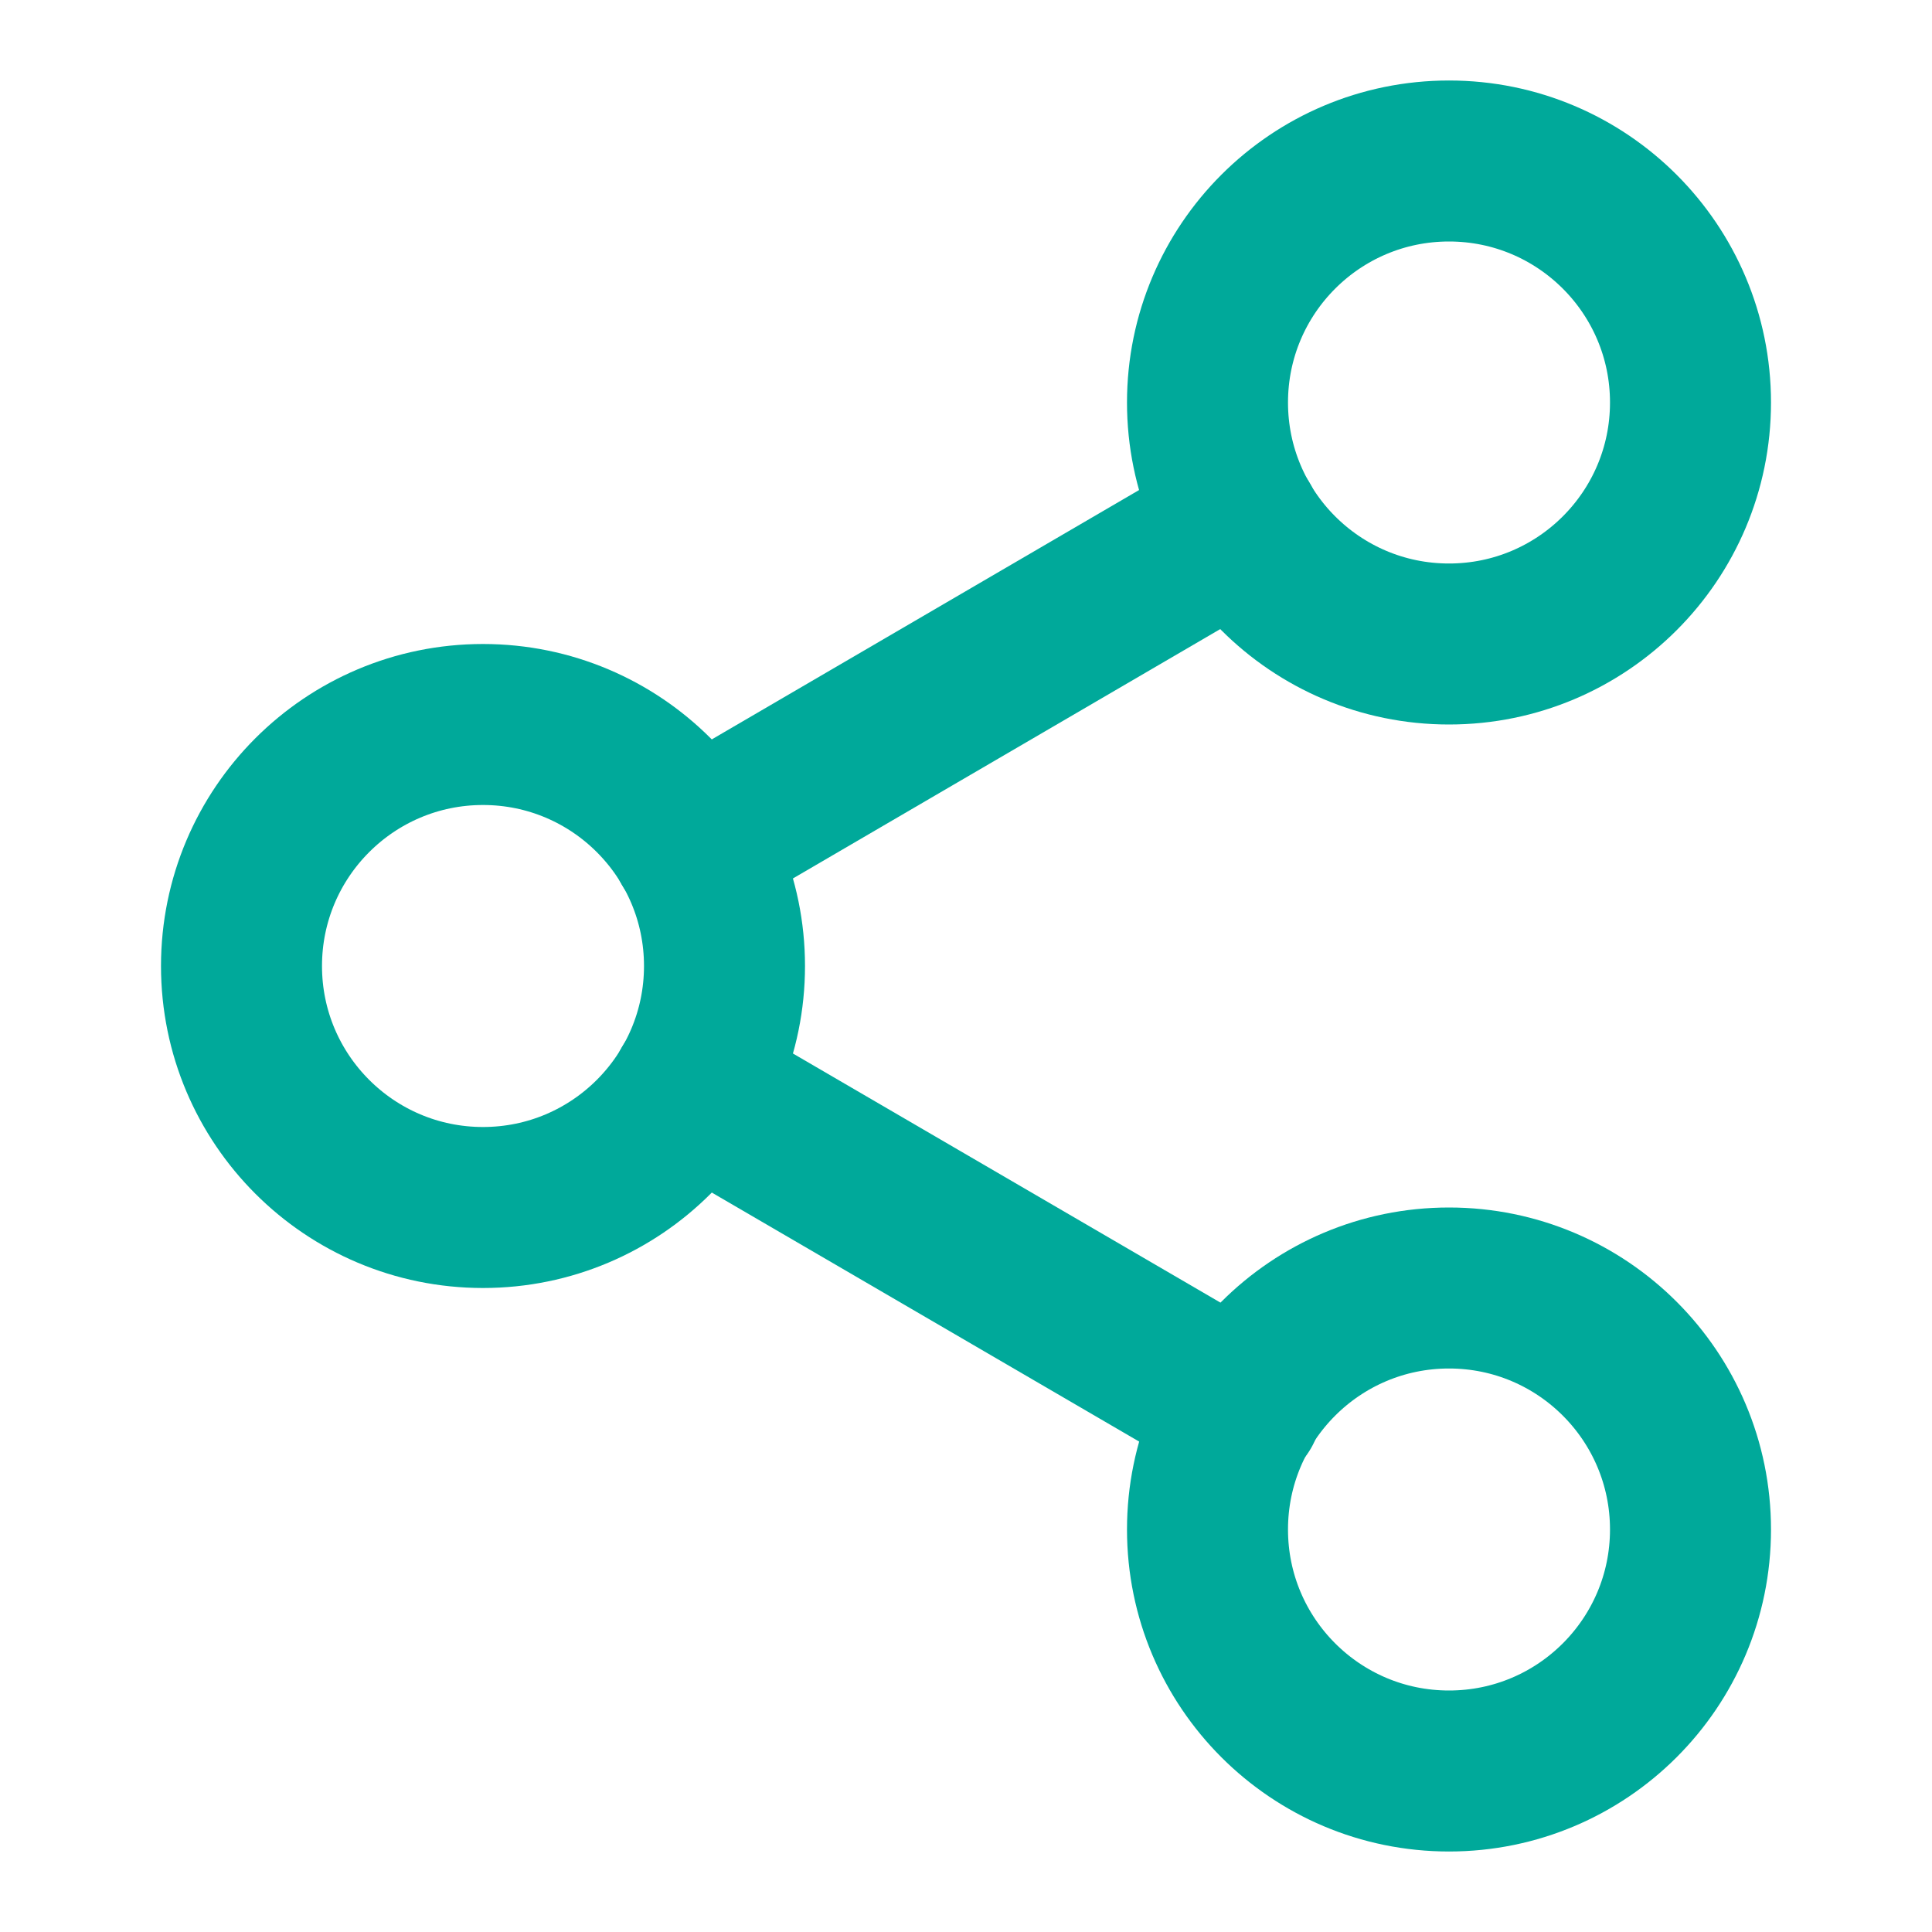
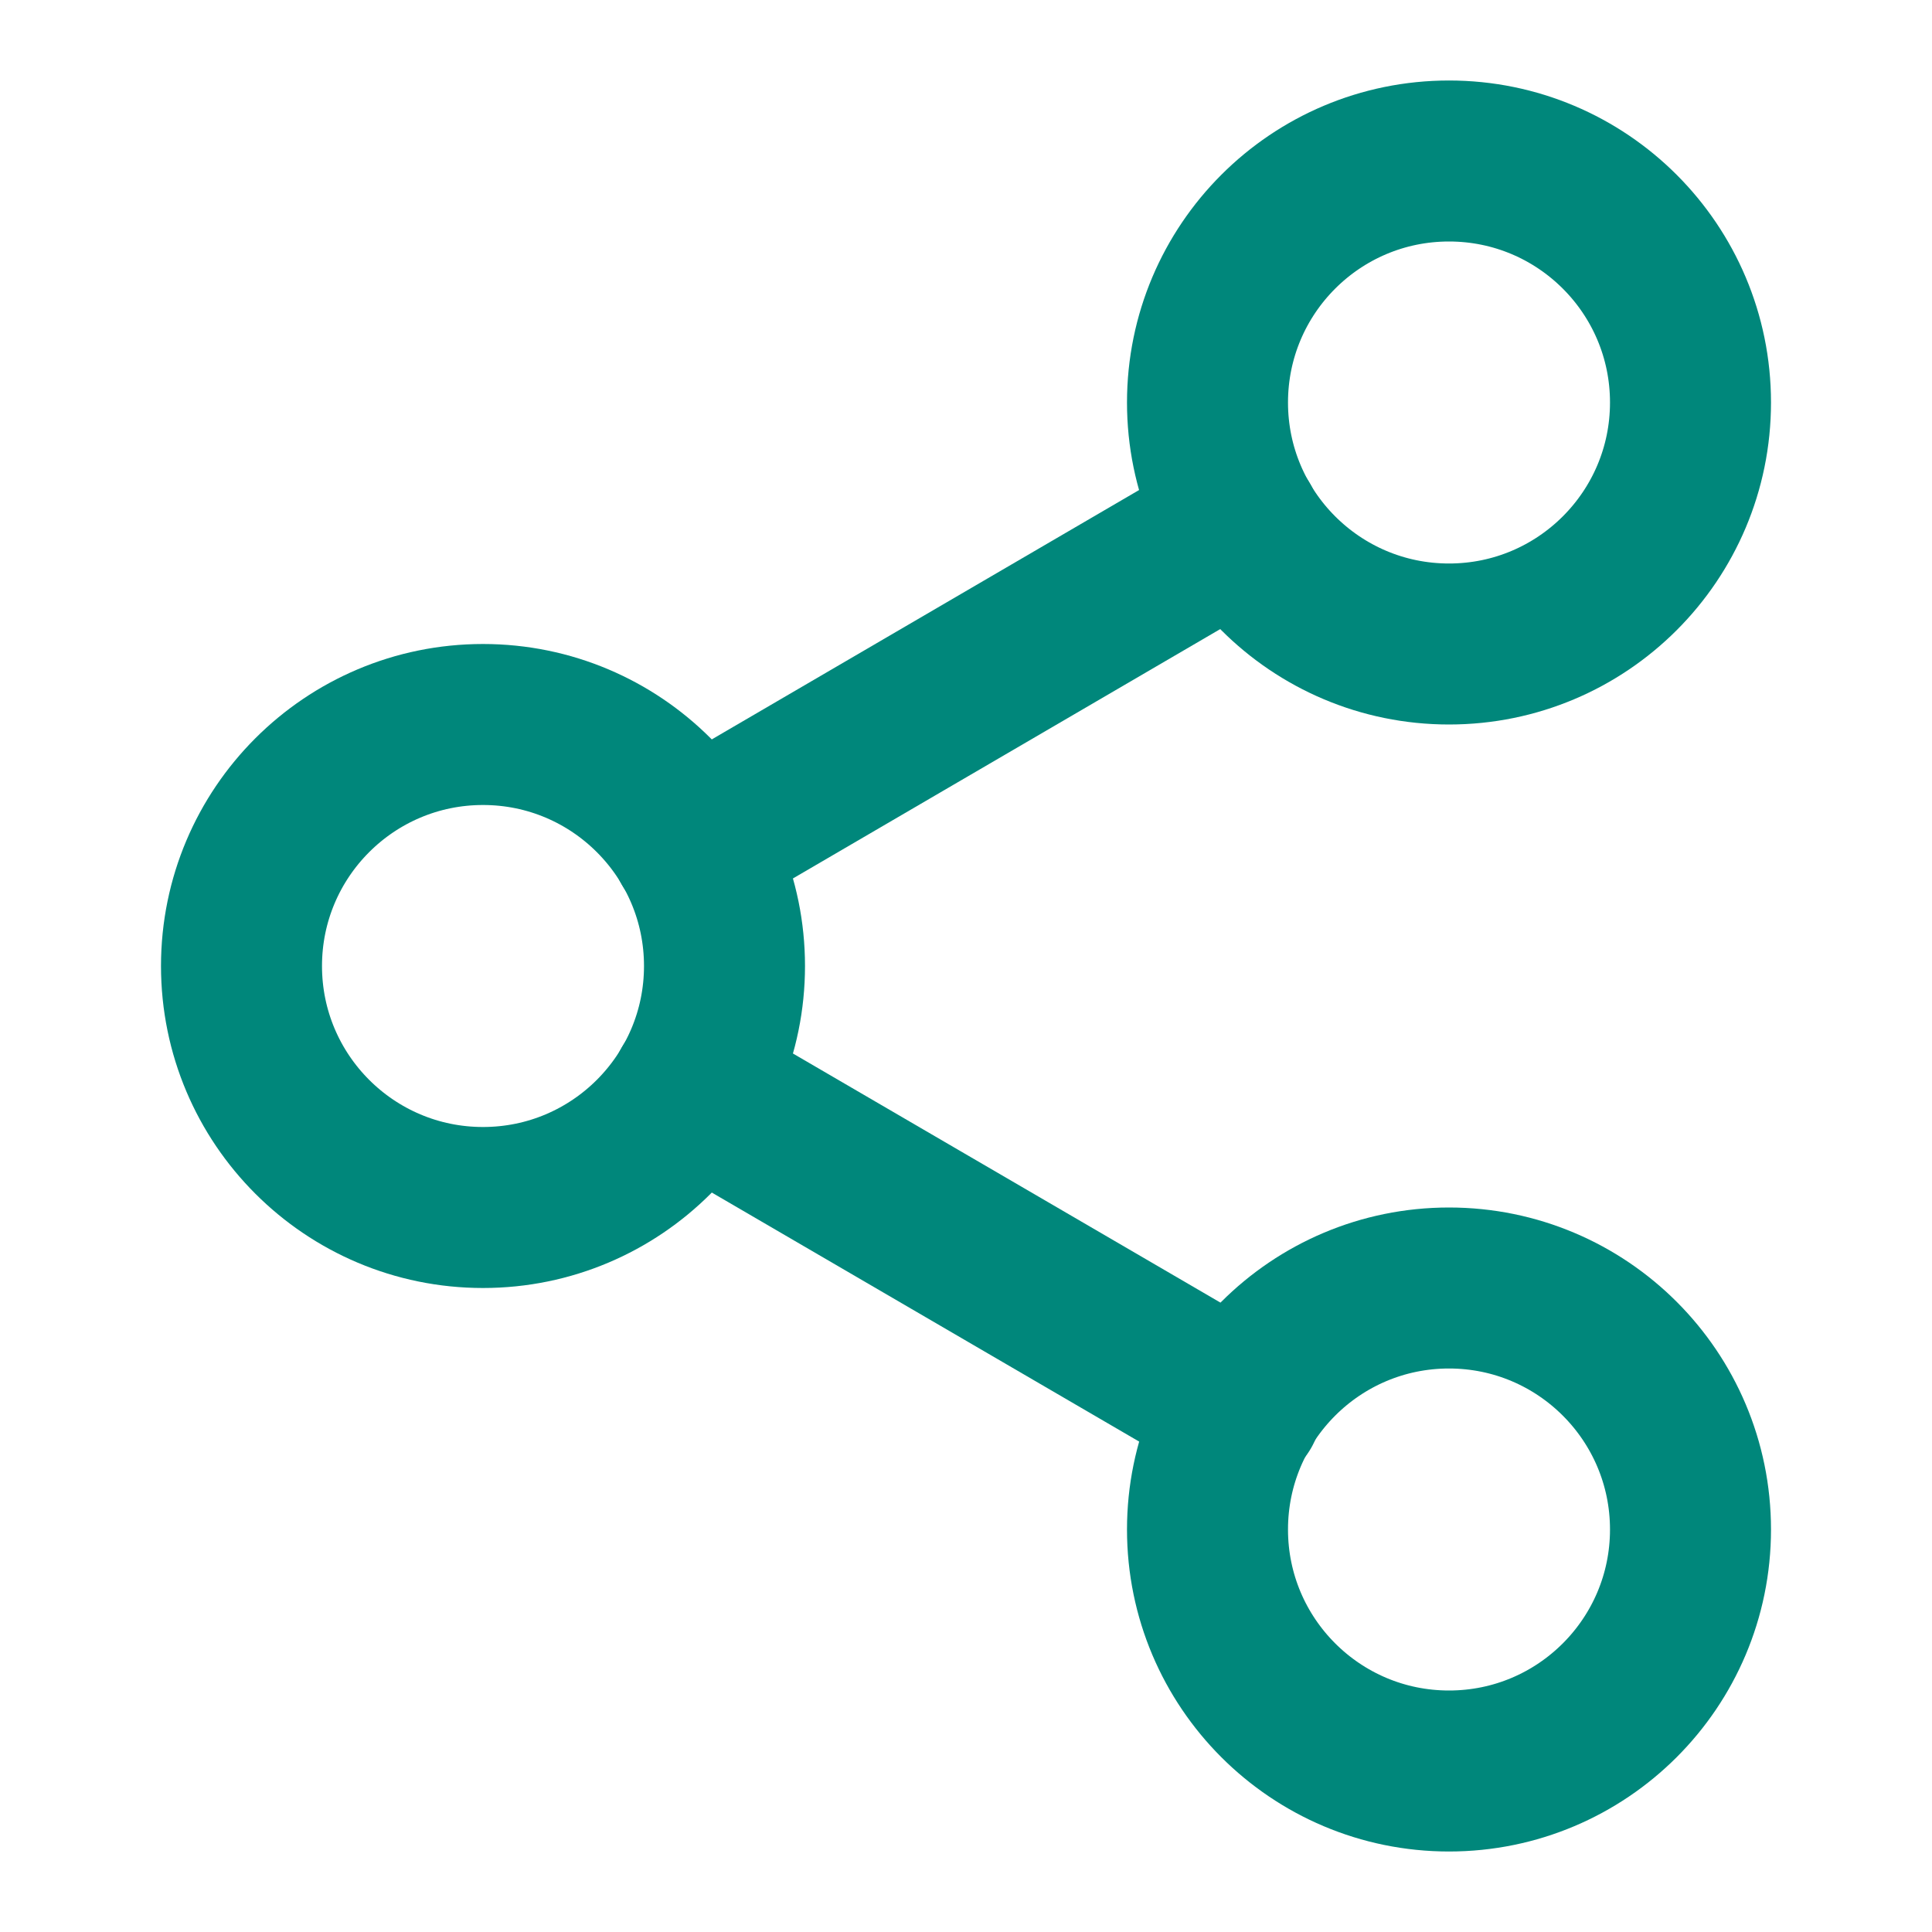
- <svg xmlns="http://www.w3.org/2000/svg" viewBox="0 0 24 24" fill="none" stroke="#00a99a" stroke-width="2" stroke-linecap="round" stroke-linejoin="round">
+ <svg xmlns="http://www.w3.org/2000/svg" viewBox="0 0 24 24" fill="none" stroke="#00877b" stroke-width="2" stroke-linecap="round" stroke-linejoin="round">
  <circle cx="18" cy="5" r="3" />
  <circle cx="6" cy="12" r="3" />
  <circle cx="18" cy="19" r="3" />
  <line x1="8.59" y1="13.51" x2="15.42" y2="17.49" />
  <line x1="15.41" y1="6.51" x2="8.59" y2="10.49" />
</svg>
